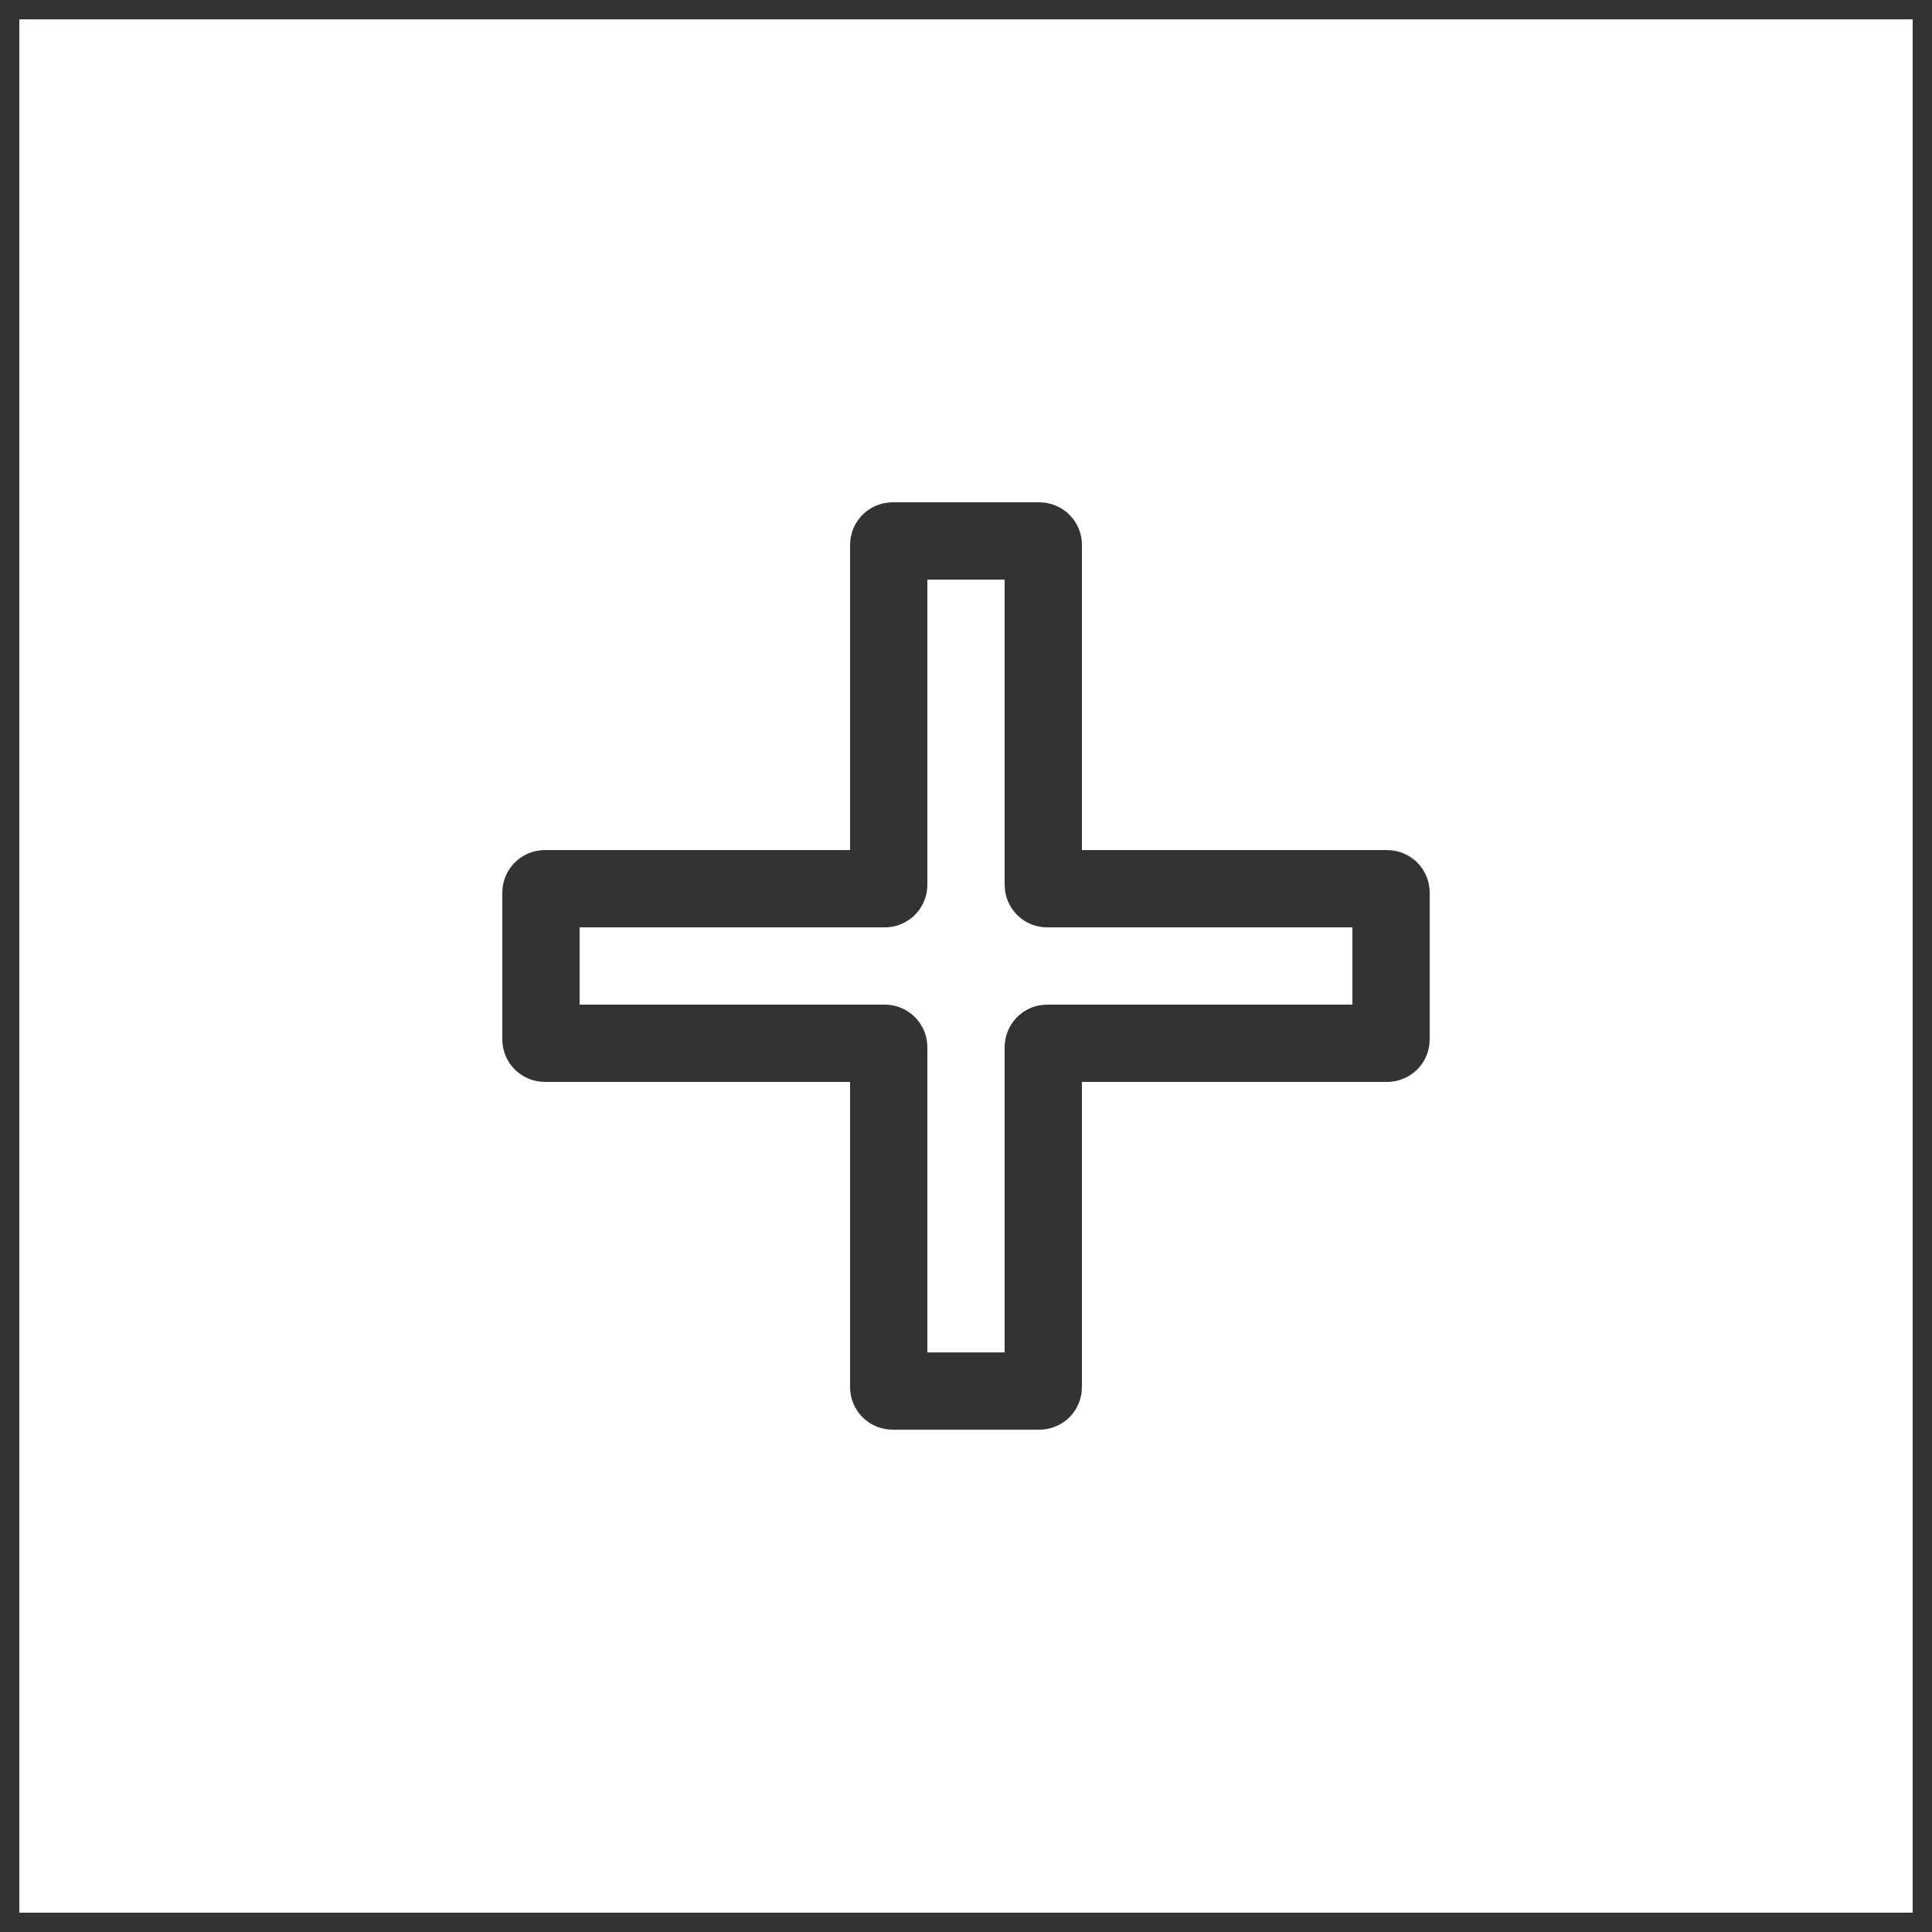
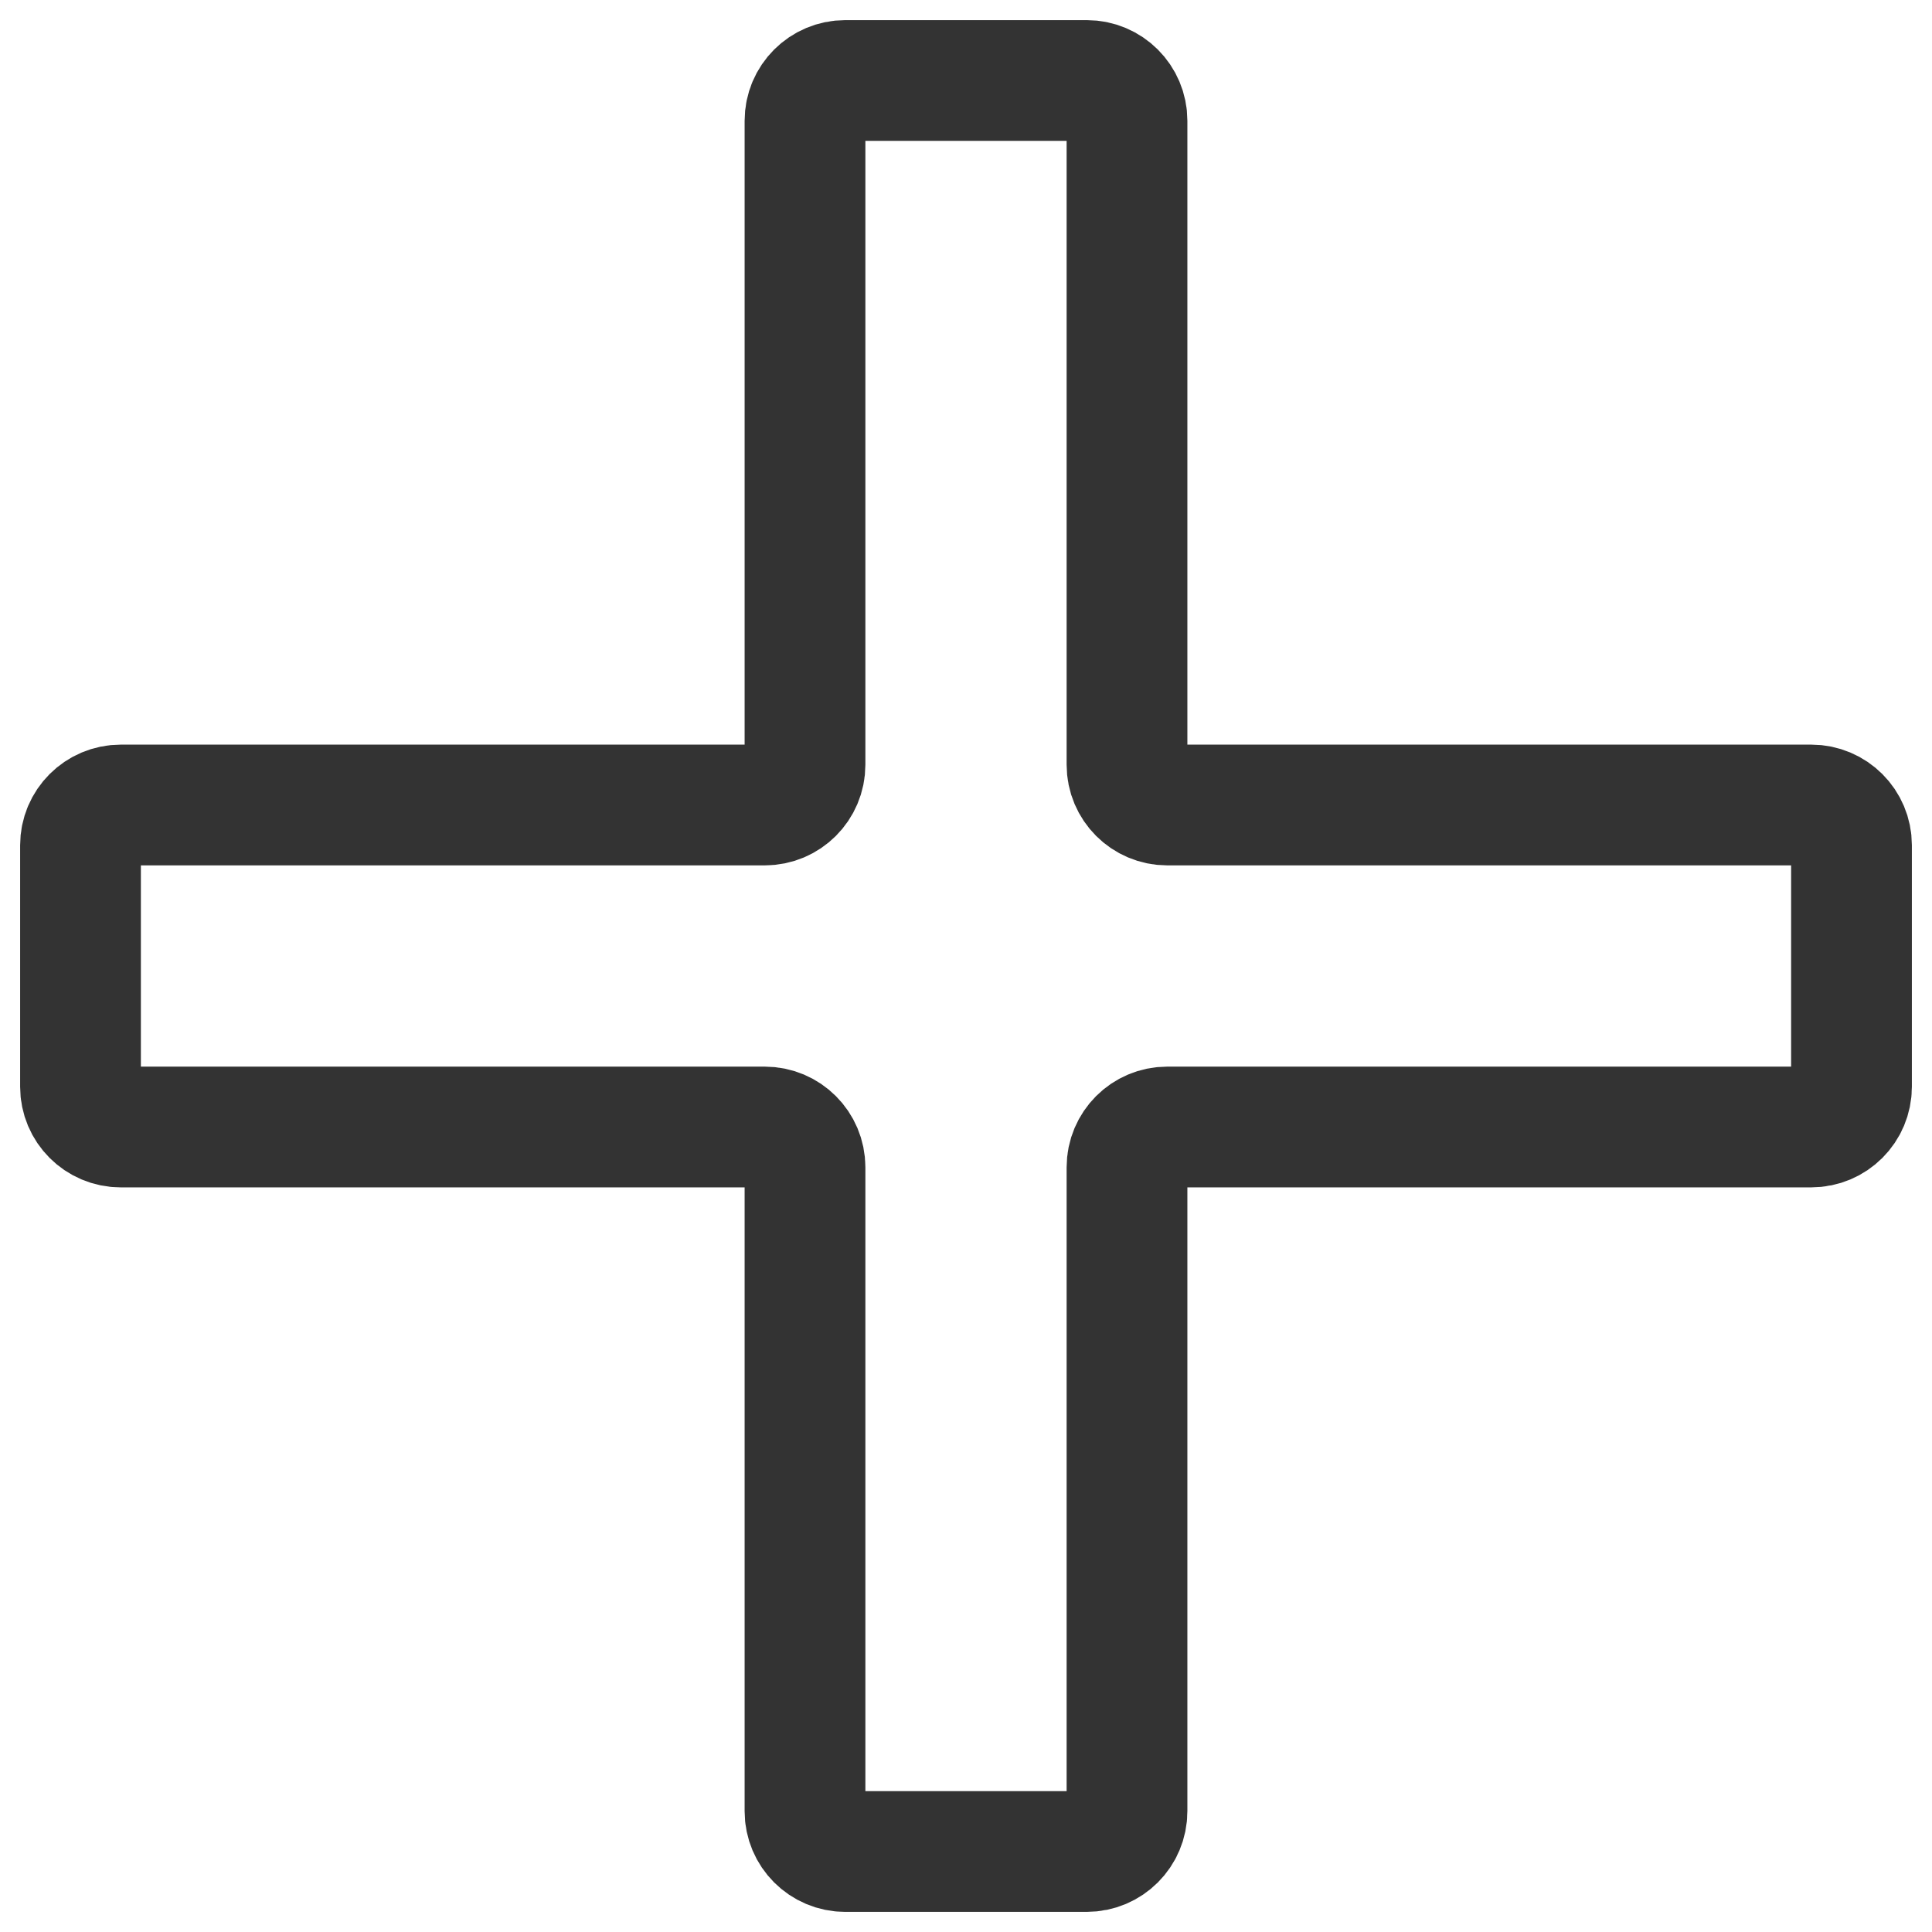
- <svg xmlns="http://www.w3.org/2000/svg" width="50" height="50" viewBox="0 0 50 50" fill="none">
-   <path d="M23 14.1V22.9C23 22.955 22.955 23 22.9 23H14.1C14.045 23 14 23.045 14 23.1V26.9C14 26.955 14.045 27 14.1 27H22.9C22.955 27 23 27.045 23 27.1V35.9C23 35.955 23.045 36 23.1 36H26.9C26.955 36 27 35.955 27 35.9V27.1C27 27.045 27.045 27 27.1 27H35.9C35.955 27 36 26.955 36 26.9V23.1C36 23.045 35.955 23 35.9 23H27.1C27.045 23 27 22.955 27 22.9V14.1C27 14.045 26.955 14 26.9 14H23.1C23.045 14 23 14.045 23 14.1Z" stroke="#333333" stroke-width="2" />
-   <rect x="0.25" y="0.25" width="49.5" height="49.5" stroke="#333333" stroke-width="0.5" />
+ <svg xmlns="http://www.w3.org/2000/svg" width="24" height="24" viewBox="0 0 24 24" fill="none">
+   <path d="M10 1.5V9.5C10 9.776 9.776 10 9.5 10H1.5C1.224 10 1 10.224 1 10.5V13.5C1 13.776 1.224 14 1.5 14H9.5C9.776 14 10 14.224 10 14.5V22.5C10 22.776 10.224 23 10.5 23H13.5C13.776 23 14 22.776 14 22.5V14.5C14 14.224 14.224 14 14.5 14H22.5C22.776 14 23 13.776 23 13.5V10.5C23 10.224 22.776 10 22.5 10H14.5C14.224 10 14 9.776 14 9.5V1.5C14 1.224 13.776 1 13.5 1H10.5C10.224 1 10 1.224 10 1.5Z" stroke="#333333" stroke-width="1.5" />
</svg>
